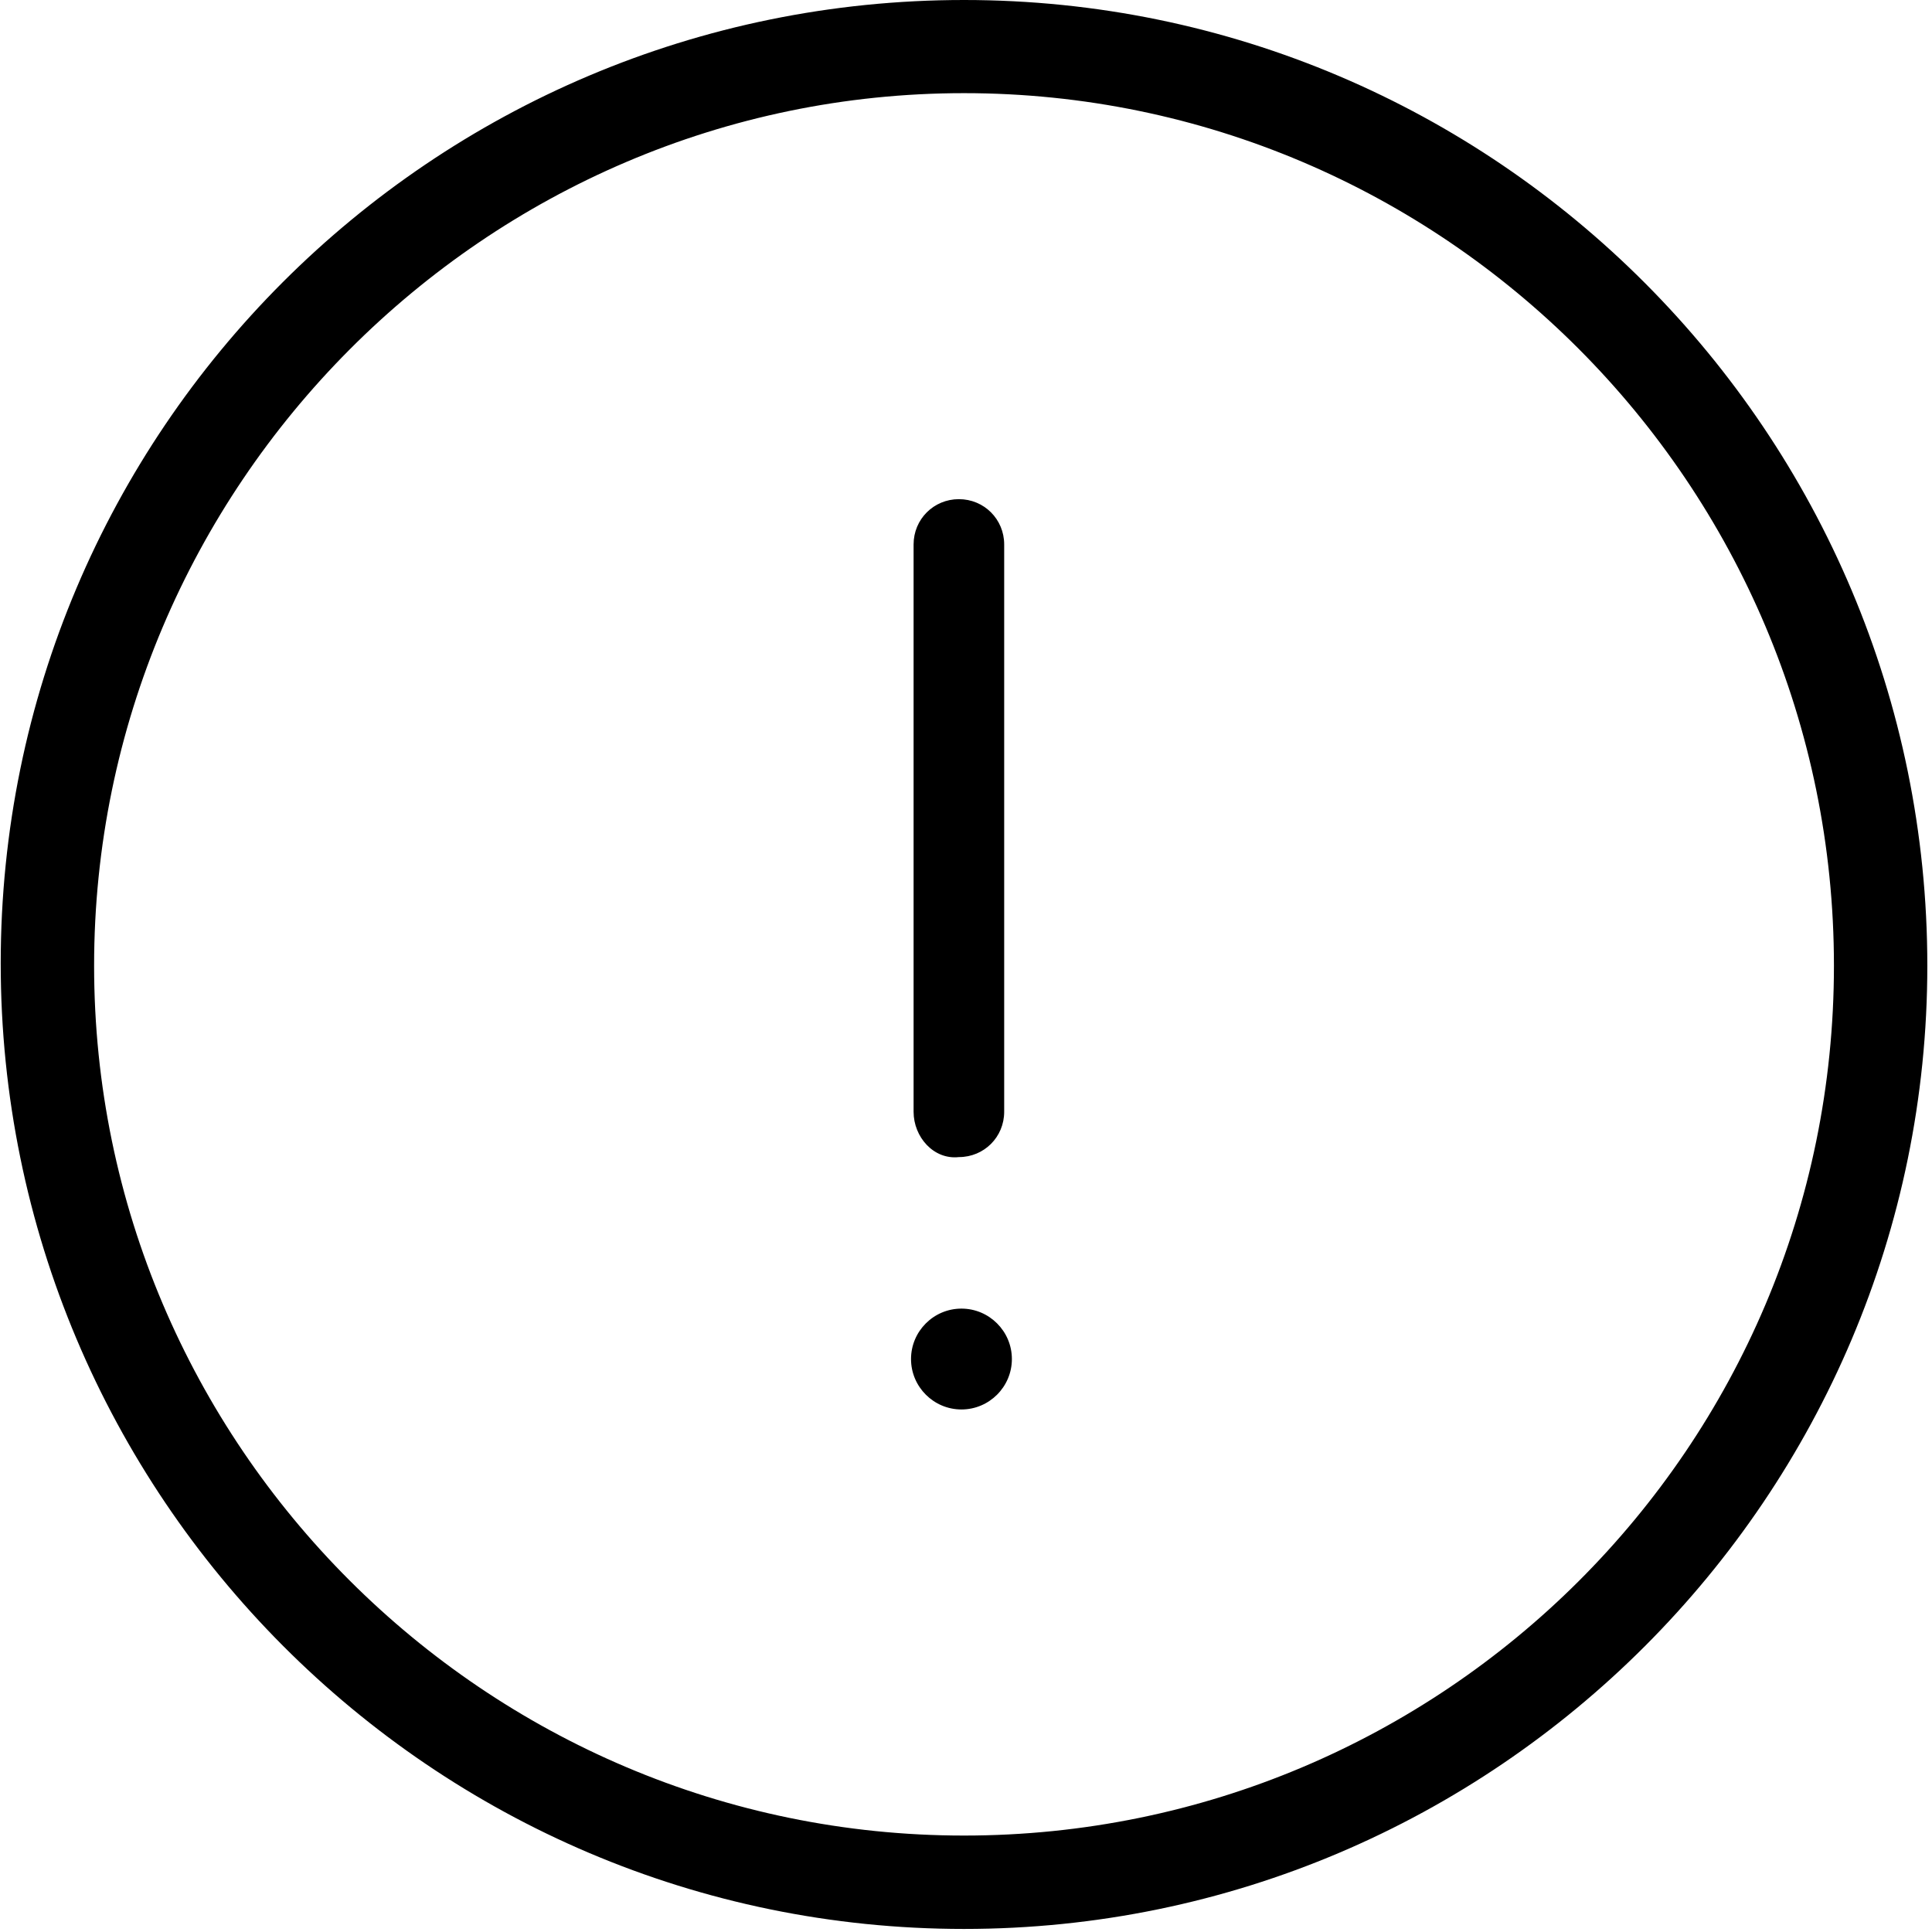
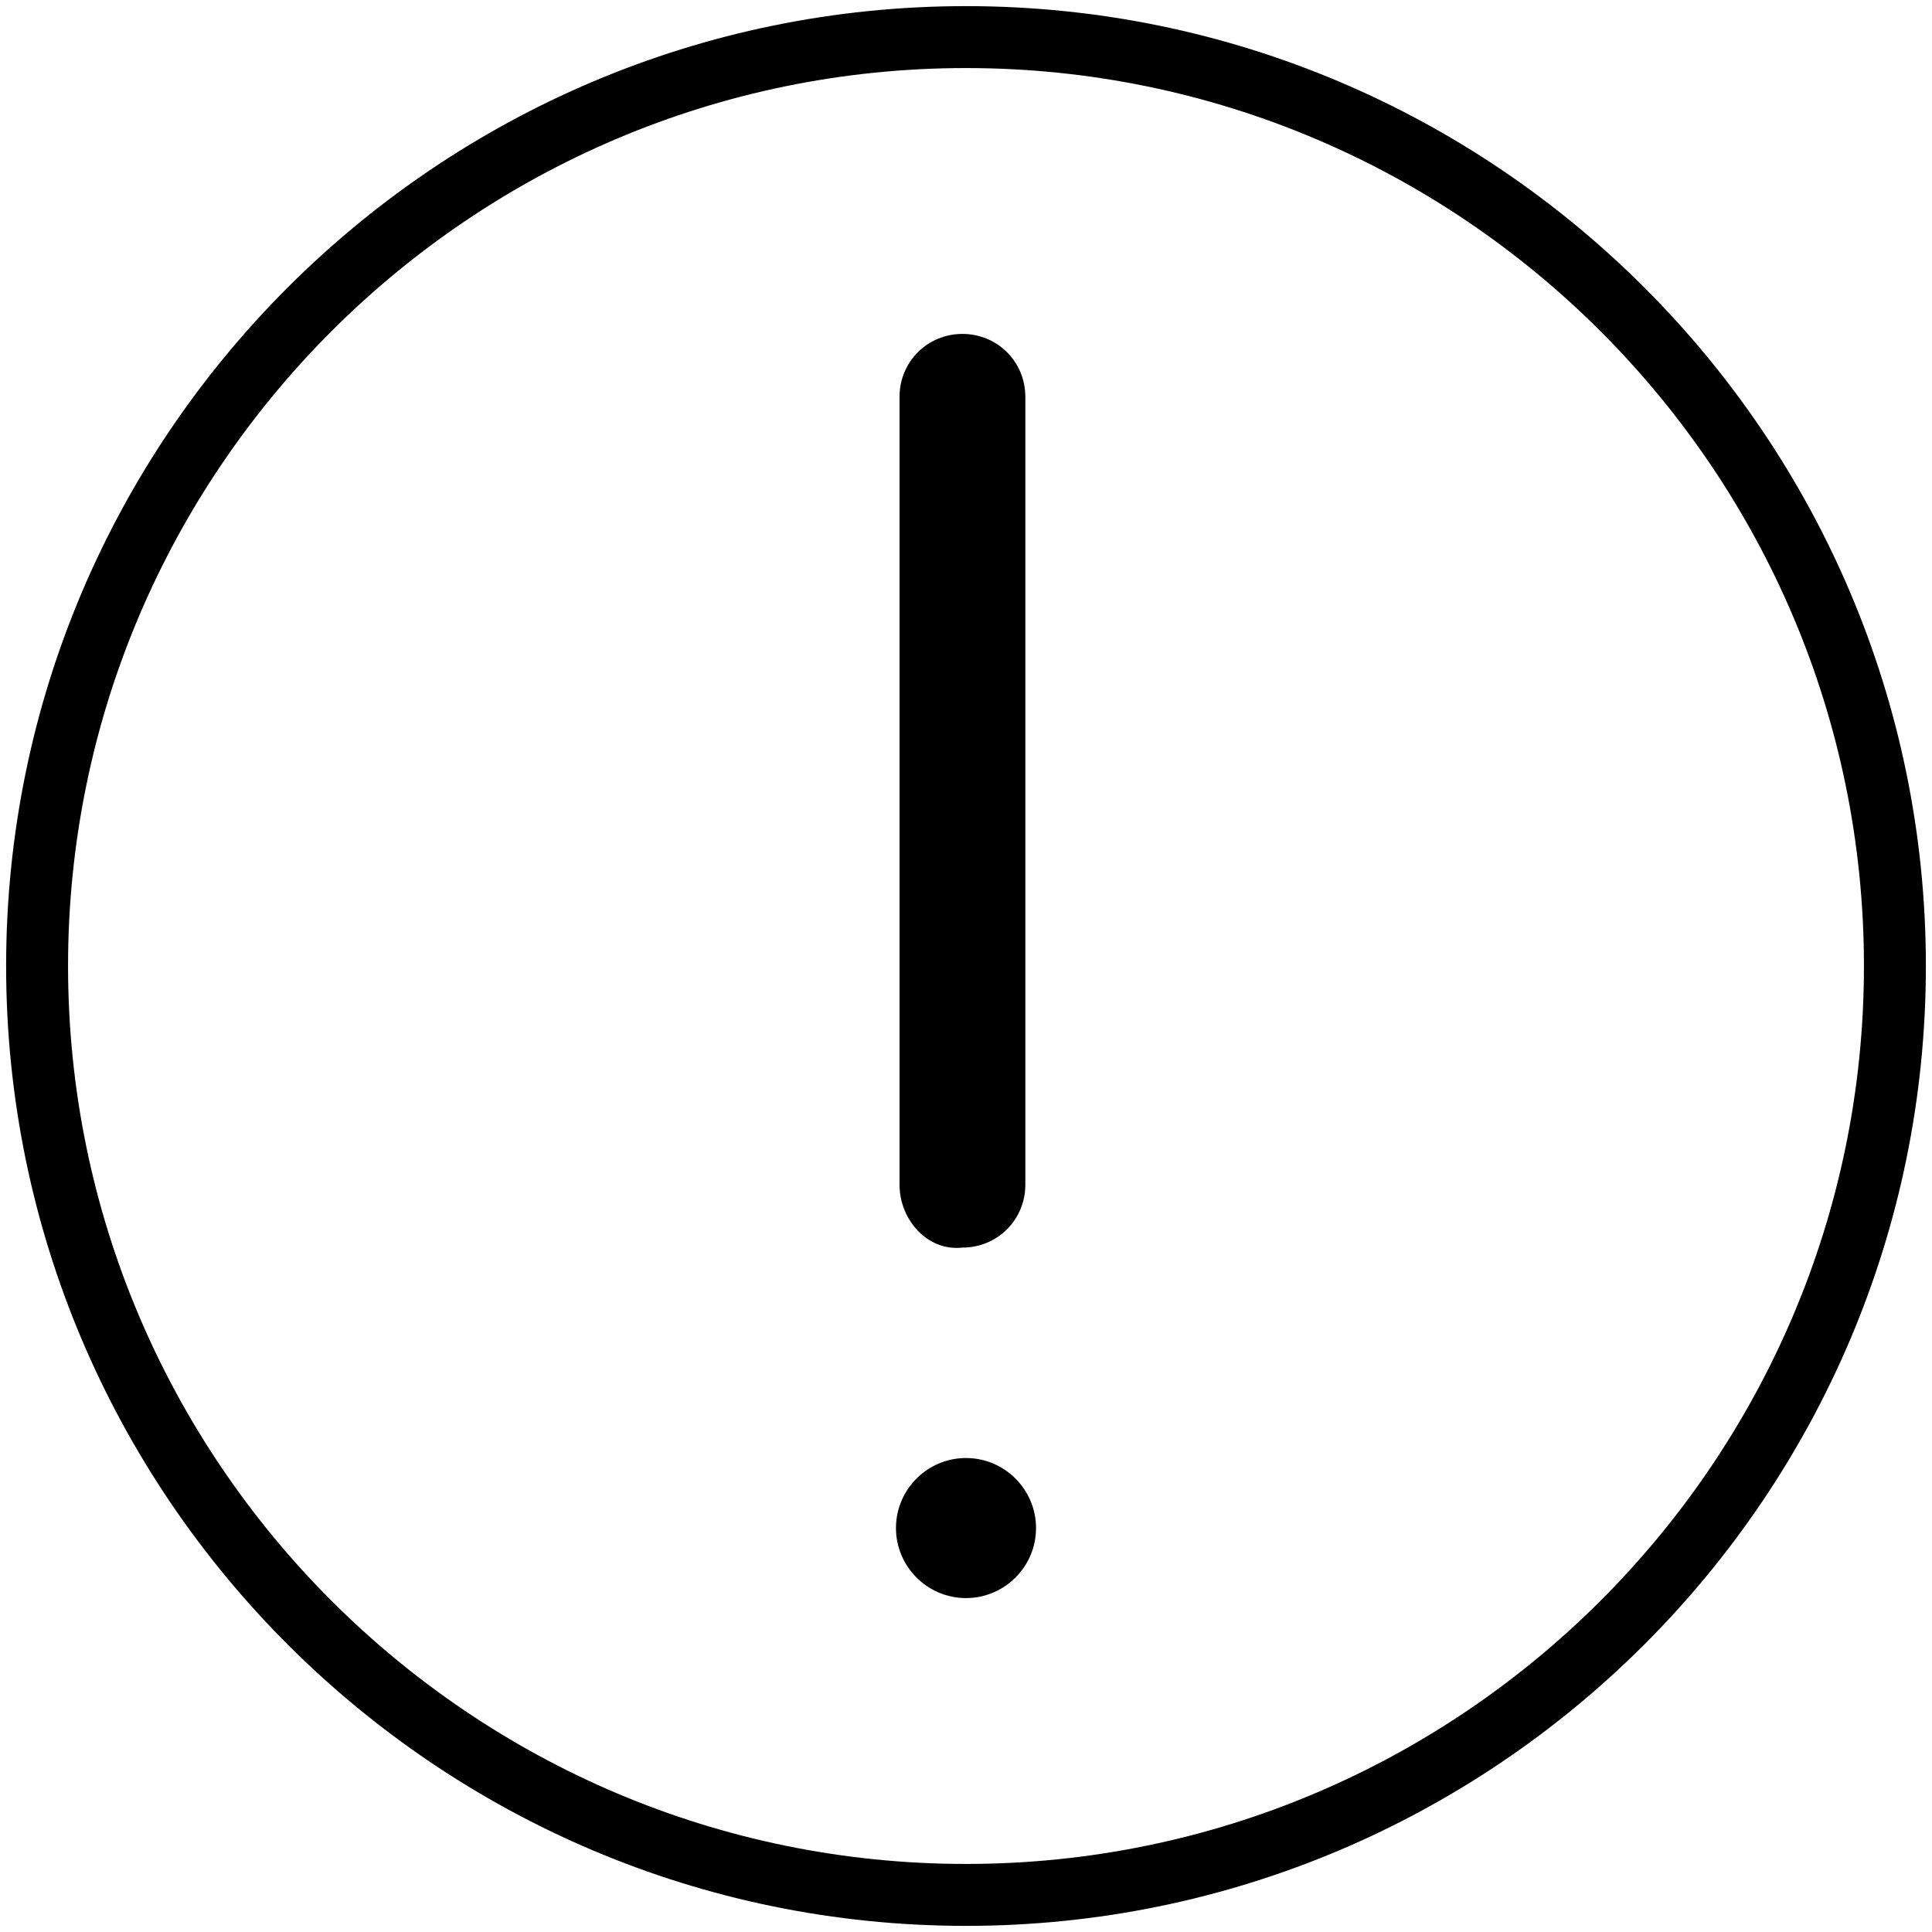
<svg xmlns="http://www.w3.org/2000/svg" version="1.1" id="circle-exclamation" x="0px" y="0px" viewBox="0 0 1000 1000" style="enable-background:new 0 0 1000 1000;">
-   <g transform="matrix(1.62923, 0, 0, 1.62923, -0.233444, 0)">
-     <path d="M306.408,0C137.368,0,0.371,136.997,0.371,306.037s136.997,306.779,306.037,306.779s306.037-137.813,306.037-306.037   C612.445,137.739,475.448,0,306.408,0z M306.408,583.147c-152.203,0-276.368-124.165-276.368-276.368   S154.205,29.595,306.408,29.595S582.776,153.76,582.776,306.779S458.611,583.147,306.408,583.147z M321.613,431.76   c0,8.827-7.195,16.021-16.021,16.021c-8.827,0-16.021-7.195-16.021-16.021c0-8.827,7.195-16.021,16.021-16.021   S321.613,422.934,321.613,431.76z M290.387,353.211v-180.24c0-8.011,6.379-14.39,14.39-14.39c8.011,0,14.39,6.379,14.39,14.39   v180.24c0,8.011-6.379,14.39-14.39,14.39C296.766,368.491,290.387,361.222,290.387,353.211z" />
-   </g>
+   <path d="M 499.998 996.828 C 226.058 996.828 3.171 773.959 3.171 500.002 C 3.171 226.043 226.058 3.172 499.998 3.172 C 773.942 3.172 996.829 226.043 996.829 500.002 C 996.829 773.959 773.942 996.828 499.998 996.828 Z M 499.998 35.224 C 243.713 35.224 35.223 243.73 35.223 500.002 C 35.223 756.274 243.713 964.777 499.998 964.777 C 756.287 964.777 964.776 756.274 964.776 500.002 C 964.776 243.73 756.287 35.224 499.998 35.224 Z" />
+   <path d="M 465.599 613.195 L 465.599 205.393 C 465.599 187.267 480.031 172.834 498.156 172.834 C 516.281 172.834 530.714 187.267 530.714 205.393 L 530.714 613.195 C 530.714 631.322 516.281 645.755 498.156 645.755 C 480.031 647.769 465.599 631.322 465.599 613.195 Z" />
+   <path d="M 536.248 790.916 C 536.248 810.889 519.969 827.165 500.001 827.165 C 480.029 827.165 463.751 810.888 463.751 790.916 C 463.751 770.946 480.031 754.669 500.001 754.669 C 519.969 754.669 536.248 770.948 536.248 790.916 Z" />
</svg>
